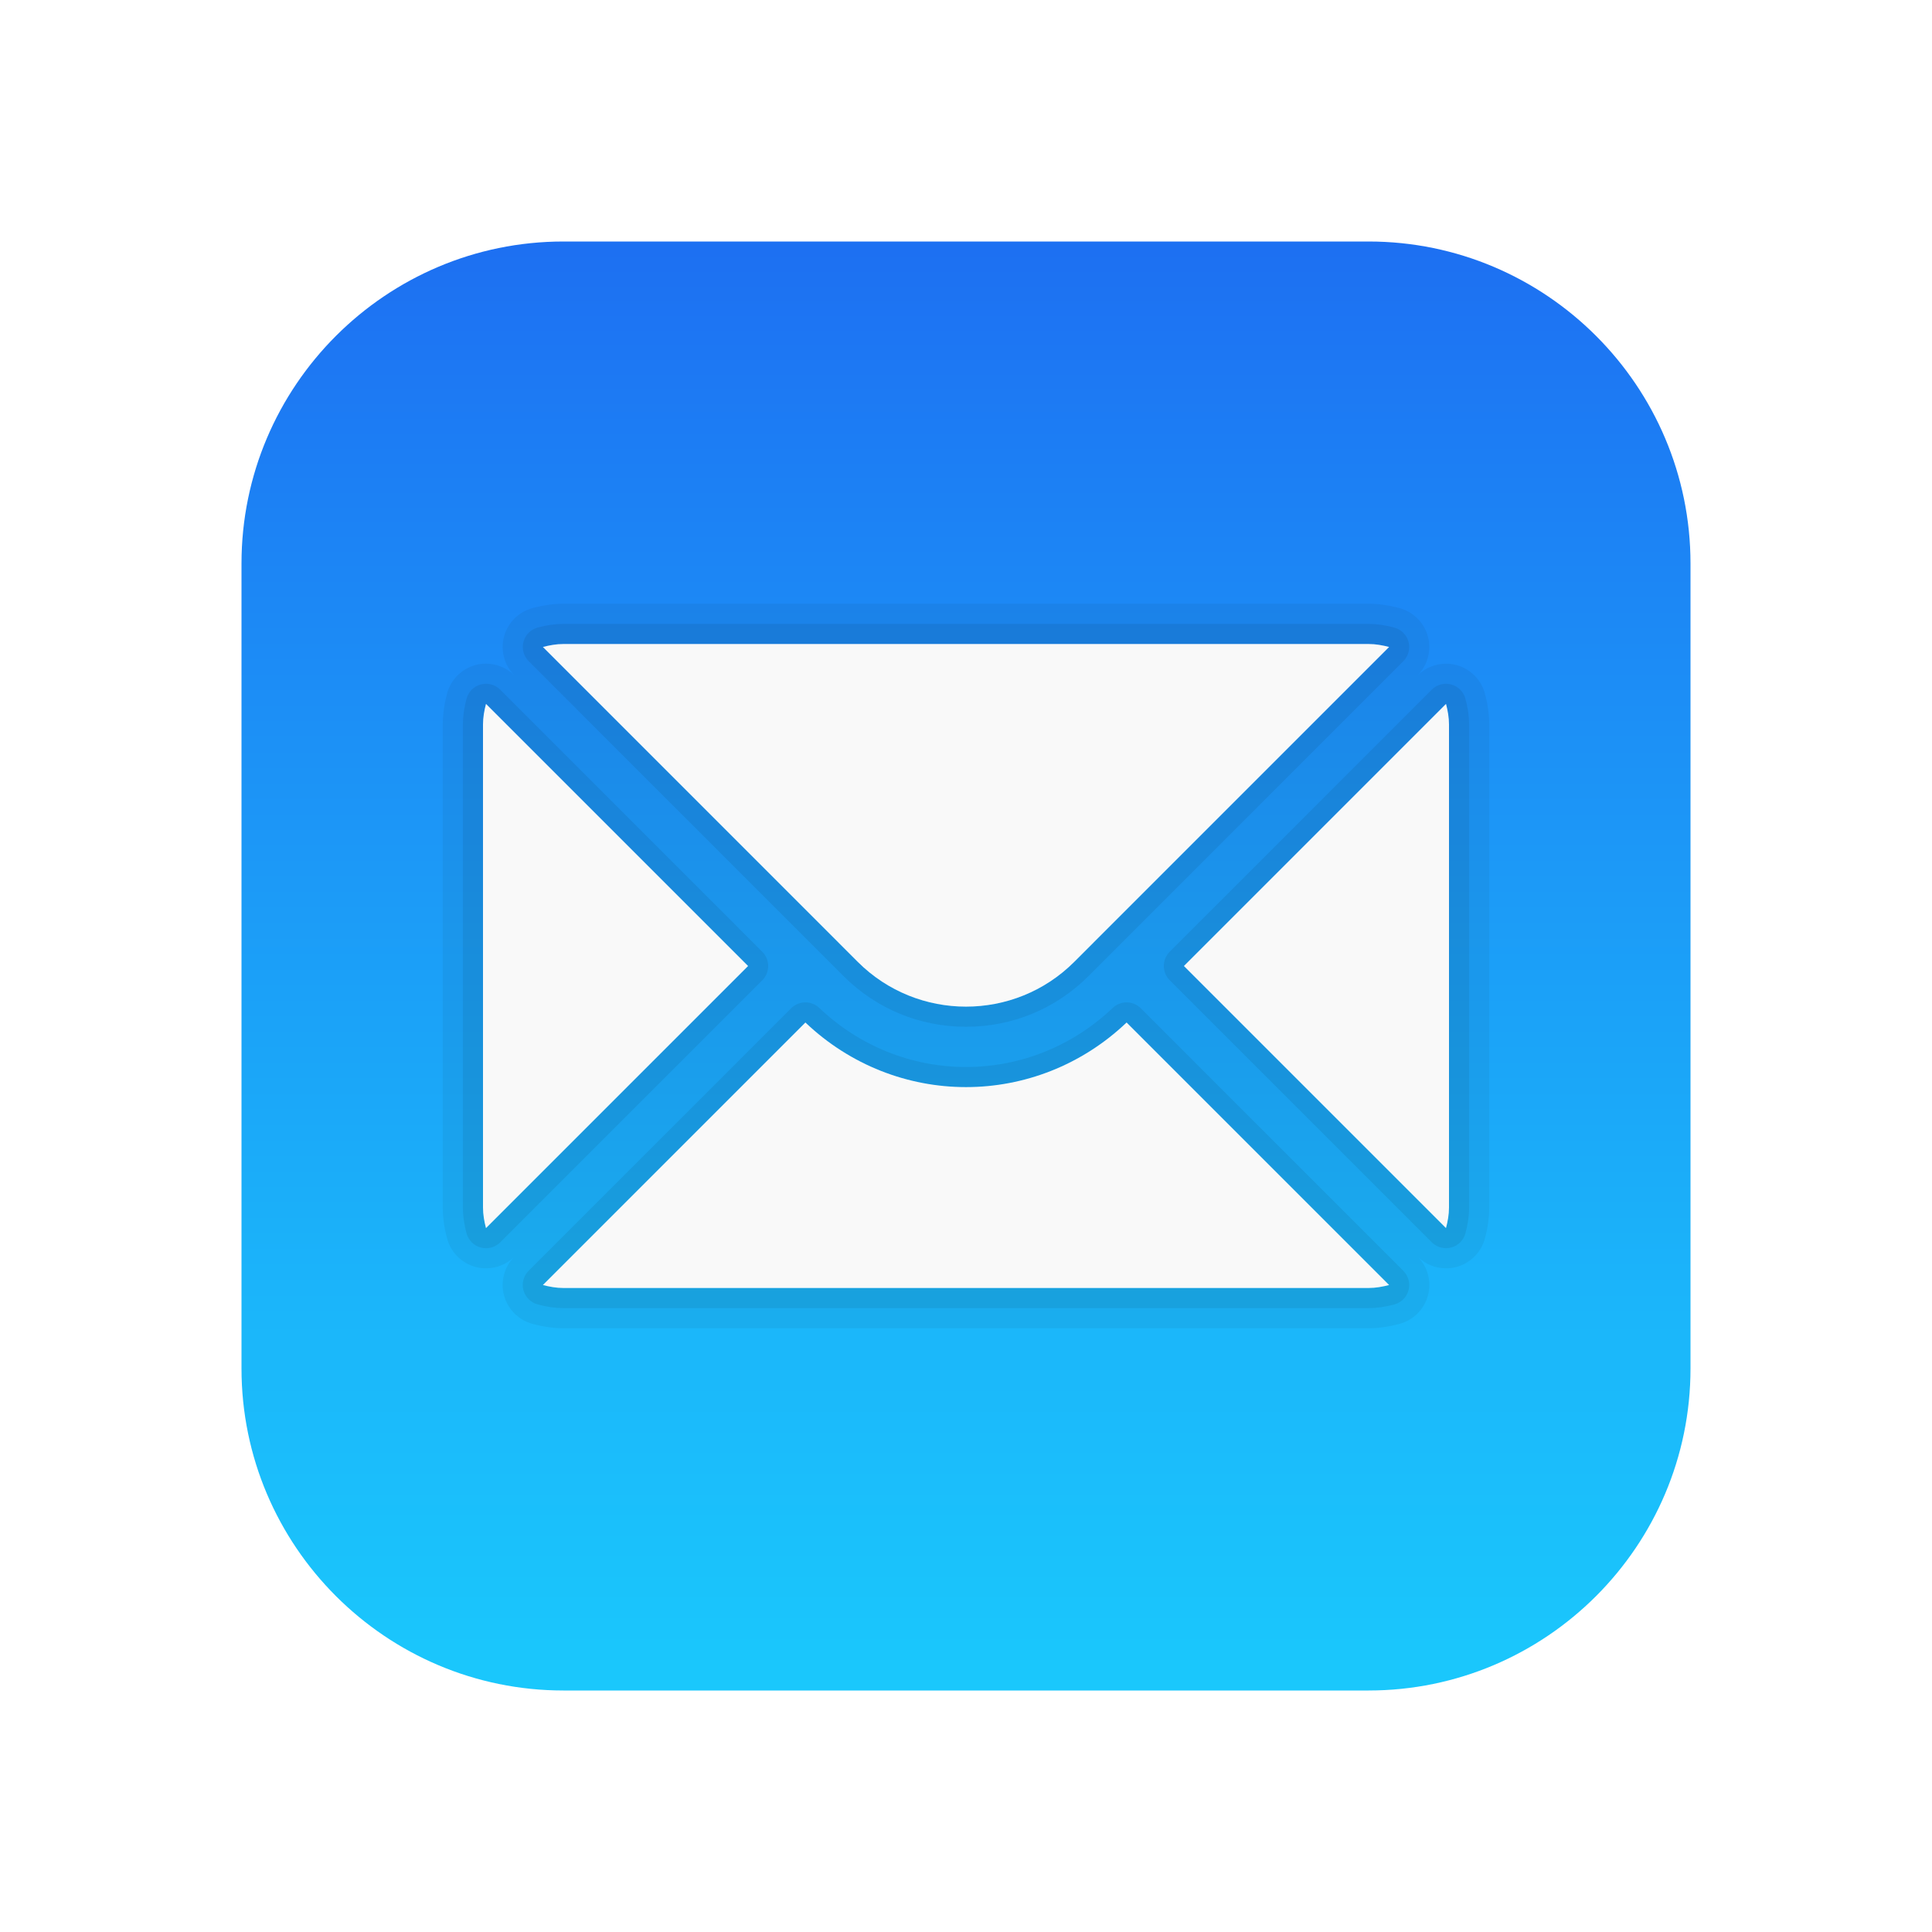
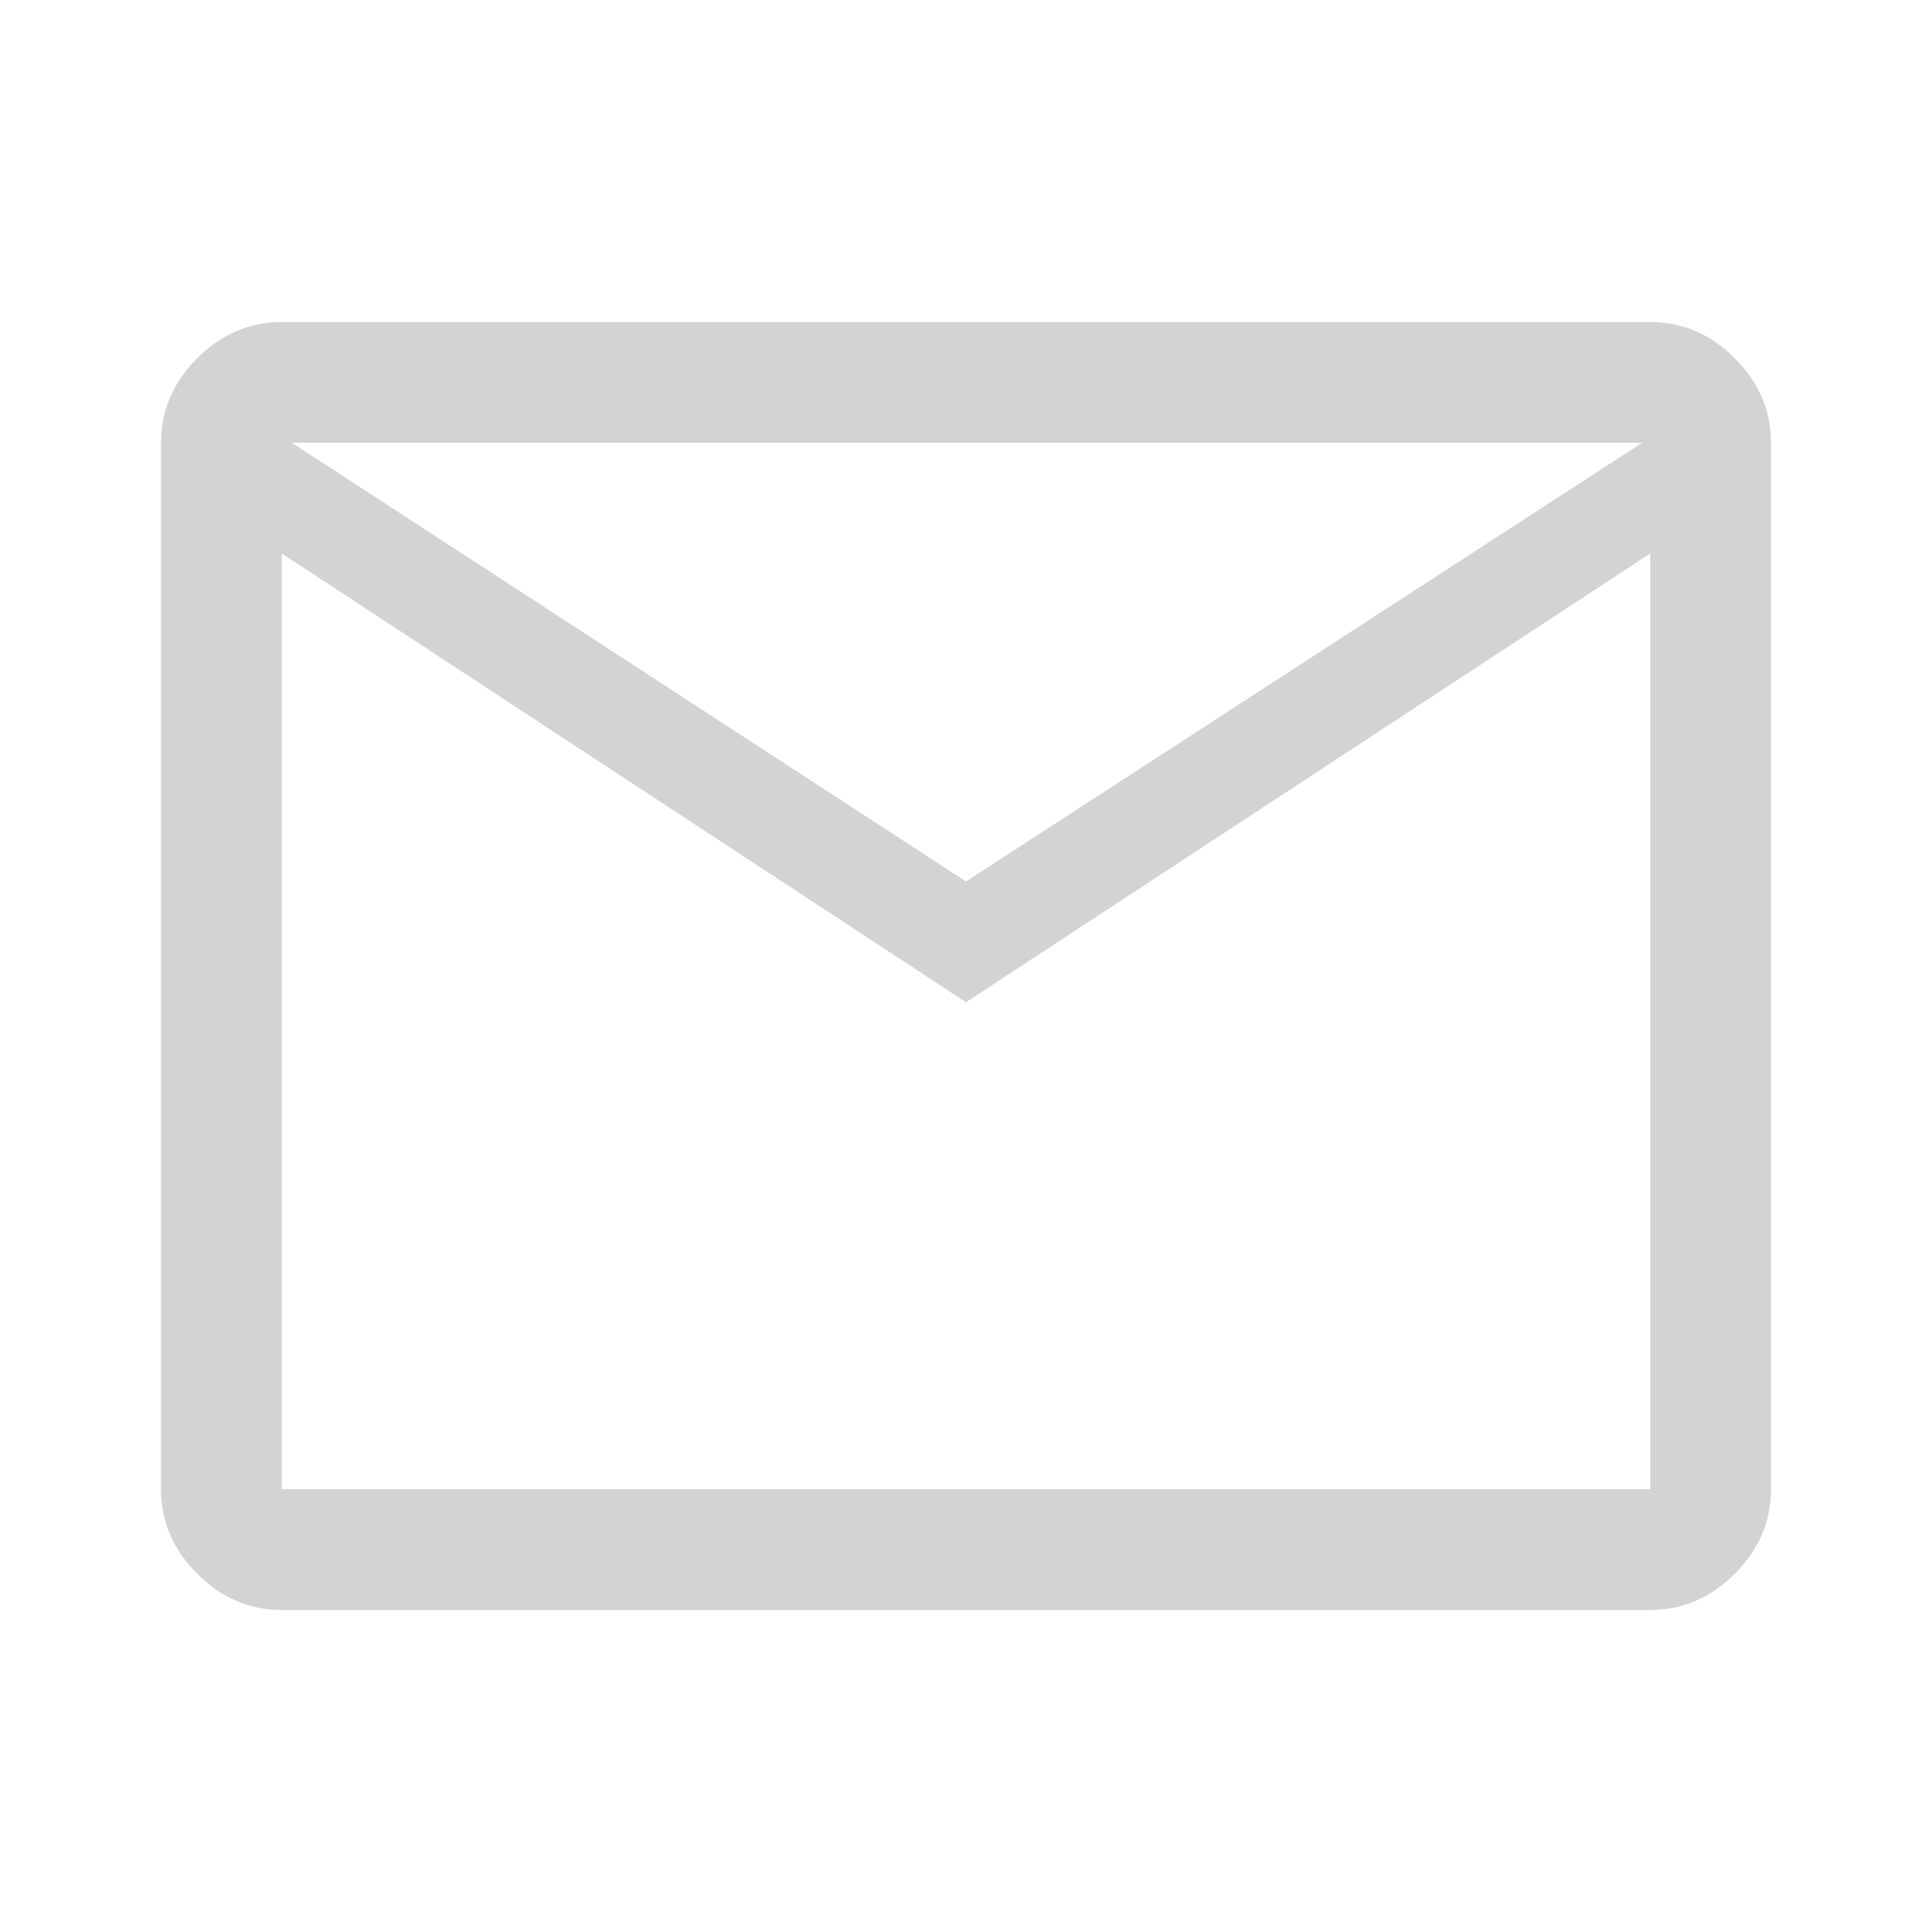
- <svg xmlns="http://www.w3.org/2000/svg" viewBox="0 0 48 48" width="48px" height="48px">
-   <linearGradient id="NvW_RwTAona1rlOp72mkqa" x1="24" x2="24" y1="42" y2="6.207" gradientUnits="userSpaceOnUse">
-     <stop offset="0" stop-color="#1ac8fc" />
-     <stop offset=".258" stop-color="#1bb6fa" />
-     <stop offset=".775" stop-color="#1c86f5" />
-     <stop offset="1" stop-color="#1d70f2" />
-   </linearGradient>
-   <path fill="url(#NvW_RwTAona1rlOp72mkqa)" d="M34,42H14c-4.411,0-8-3.589-8-8V14c0-4.411,3.589-8,8-8h20c4.411,0,8,3.589,8,8v20 C42,38.411,38.411,42,34,42z" />
-   <path d="M34,16c0.178,0,0.347,0.031,0.512,0.074l-7.824,7.825C25.946,24.64,24.973,25.01,24,25.01 s-1.946-0.37-2.688-1.111l-7.824-7.825C13.653,16.031,13.822,16,14,16H34 M35.926,17.488C35.969,17.653,36,17.822,36,18v12 c0,0.178-0.031,0.347-0.074,0.512L29.414,24L35.926,17.488 M12.074,17.488L18.586,24l-6.511,6.511C12.031,30.347,12,30.178,12,30 V18C12,17.822,12.031,17.653,12.074,17.488 M27.99,25.404l6.522,6.522C34.347,31.969,34.178,32,34,32H14 c-0.178,0-0.347-0.031-0.512-0.074l6.522-6.522c1.117,1.063,2.55,1.605,3.99,1.605S26.873,26.467,27.99,25.404 M34,15H14 c-0.244,0-0.495,0.035-0.768,0.108c-0.346,0.092-0.616,0.361-0.709,0.707c-0.092,0.341,0.003,0.704,0.248,0.956 c-0.189-0.183-0.44-0.283-0.697-0.283c-0.087,0-0.174,0.011-0.26,0.034c-0.345,0.093-0.615,0.363-0.707,0.709 C11.035,17.505,11,17.756,11,18v12c0,0.244,0.035,0.495,0.108,0.768c0.092,0.346,0.361,0.616,0.707,0.709 c0.086,0.023,0.173,0.034,0.26,0.034c0.257,0,0.508-0.099,0.696-0.282c-0.245,0.253-0.34,0.616-0.248,0.956 c0.093,0.345,0.363,0.615,0.709,0.707C13.505,32.965,13.756,33,14,33h20c0.244,0,0.495-0.035,0.768-0.108 c0.346-0.092,0.616-0.361,0.709-0.707c0.092-0.341-0.003-0.704-0.248-0.956c0.189,0.183,0.44,0.282,0.696,0.282 c0.087,0,0.174-0.011,0.26-0.034c0.345-0.093,0.615-0.363,0.707-0.709C36.965,30.495,37,30.244,37,30V18 c0-0.244-0.035-0.495-0.108-0.768c-0.092-0.346-0.361-0.616-0.707-0.709c-0.086-0.023-0.173-0.034-0.26-0.034 c-0.257,0-0.508,0.099-0.697,0.282c0.245-0.253,0.34-0.616,0.248-0.956c-0.093-0.345-0.363-0.615-0.709-0.707 C34.495,15.035,34.244,15,34,15L34,15z" opacity=".05" />
-   <path d="M34,15.5H14c-0.203,0-0.406,0.029-0.64,0.091c-0.173,0.046-0.308,0.181-0.354,0.353 c-0.046,0.173,0.003,0.357,0.129,0.483l7.824,7.825C21.77,25.063,22.85,25.51,24,25.51s2.23-0.447,3.041-1.257l7.824-7.825 c0.126-0.126,0.176-0.311,0.129-0.483c-0.046-0.173-0.182-0.307-0.354-0.353C34.406,15.529,34.203,15.5,34,15.5L34,15.5z M35.926,16.988c-0.131,0-0.259,0.051-0.354,0.146l-6.511,6.512c-0.195,0.195-0.195,0.512,0,0.707l6.511,6.511 c0.095,0.095,0.223,0.146,0.354,0.146c0.043,0,0.087-0.006,0.13-0.017c0.173-0.046,0.307-0.182,0.353-0.354 C36.471,30.406,36.5,30.203,36.5,30V18c0-0.203-0.029-0.406-0.091-0.64c-0.046-0.173-0.181-0.308-0.353-0.354 C36.013,16.994,35.969,16.988,35.926,16.988L35.926,16.988z M12.074,16.988c-0.043,0-0.087,0.006-0.13,0.017 c-0.173,0.046-0.307,0.182-0.353,0.354C11.529,17.594,11.5,17.797,11.5,18v12c0,0.203,0.029,0.406,0.091,0.64 c0.046,0.173,0.181,0.308,0.353,0.354c0.043,0.012,0.087,0.017,0.13,0.017c0.131,0,0.259-0.051,0.354-0.146l6.511-6.511 c0.195-0.195,0.195-0.512,0-0.707l-6.511-6.512C12.333,17.04,12.205,16.988,12.074,16.988L12.074,16.988z M27.99,24.904 c-0.124,0-0.248,0.046-0.345,0.138c-0.995,0.946-2.289,1.467-3.645,1.467s-2.651-0.521-3.645-1.467 c-0.097-0.092-0.221-0.138-0.345-0.138c-0.128,0-0.256,0.049-0.354,0.146l-6.522,6.522c-0.126,0.126-0.176,0.311-0.129,0.483 s0.182,0.307,0.354,0.353C13.594,32.471,13.797,32.5,14,32.5h20c0.203,0,0.406-0.029,0.64-0.091 c0.173-0.046,0.308-0.181,0.354-0.353s-0.003-0.357-0.129-0.483l-6.522-6.522C28.246,24.953,28.118,24.904,27.99,24.904 L27.99,24.904z" opacity=".07" />
-   <path fill="#f9f9f9" d="M35.926,17.488L29.414,24l6.511,6.511C35.969,30.347,36,30.178,36,30V18 C36,17.822,35.969,17.653,35.926,17.488z M26.688,23.899l7.824-7.825C34.347,16.031,34.178,16,34,16H14 c-0.178,0-0.347,0.031-0.512,0.074l7.824,7.825C22.795,25.38,25.205,25.38,26.688,23.899z M12.074,17.488 C12.031,17.653,12,17.822,12,18v12c0,0.178,0.031,0.347,0.074,0.512L18.586,24L12.074,17.488z M24,27.009 c-1.44,0-2.873-0.542-3.99-1.605l-6.522,6.522C13.653,31.969,13.822,32,14,32h20c0.178,0,0.347-0.031,0.512-0.074l-6.522-6.522 C26.873,26.467,25.44,27.009,24,27.009z" />
+ <svg xmlns="http://www.w3.org/2000/svg" height="48" width="48" fill="lightgray">
+   <path d="M7 40q-1.2 0-2.1-.9Q4 38.2 4 37V11q0-1.2.9-2.1Q5.8 8 7 8h34q1.2 0 2.1.9.9.9.9 2.1v26q0 1.2-.9 2.1-.9.9-2.1.9Zm17-15.1L7 13.75V37h34V13.75Zm0-3L40.8 11H7.25ZM7 13.75V11v26Z" />
</svg>
